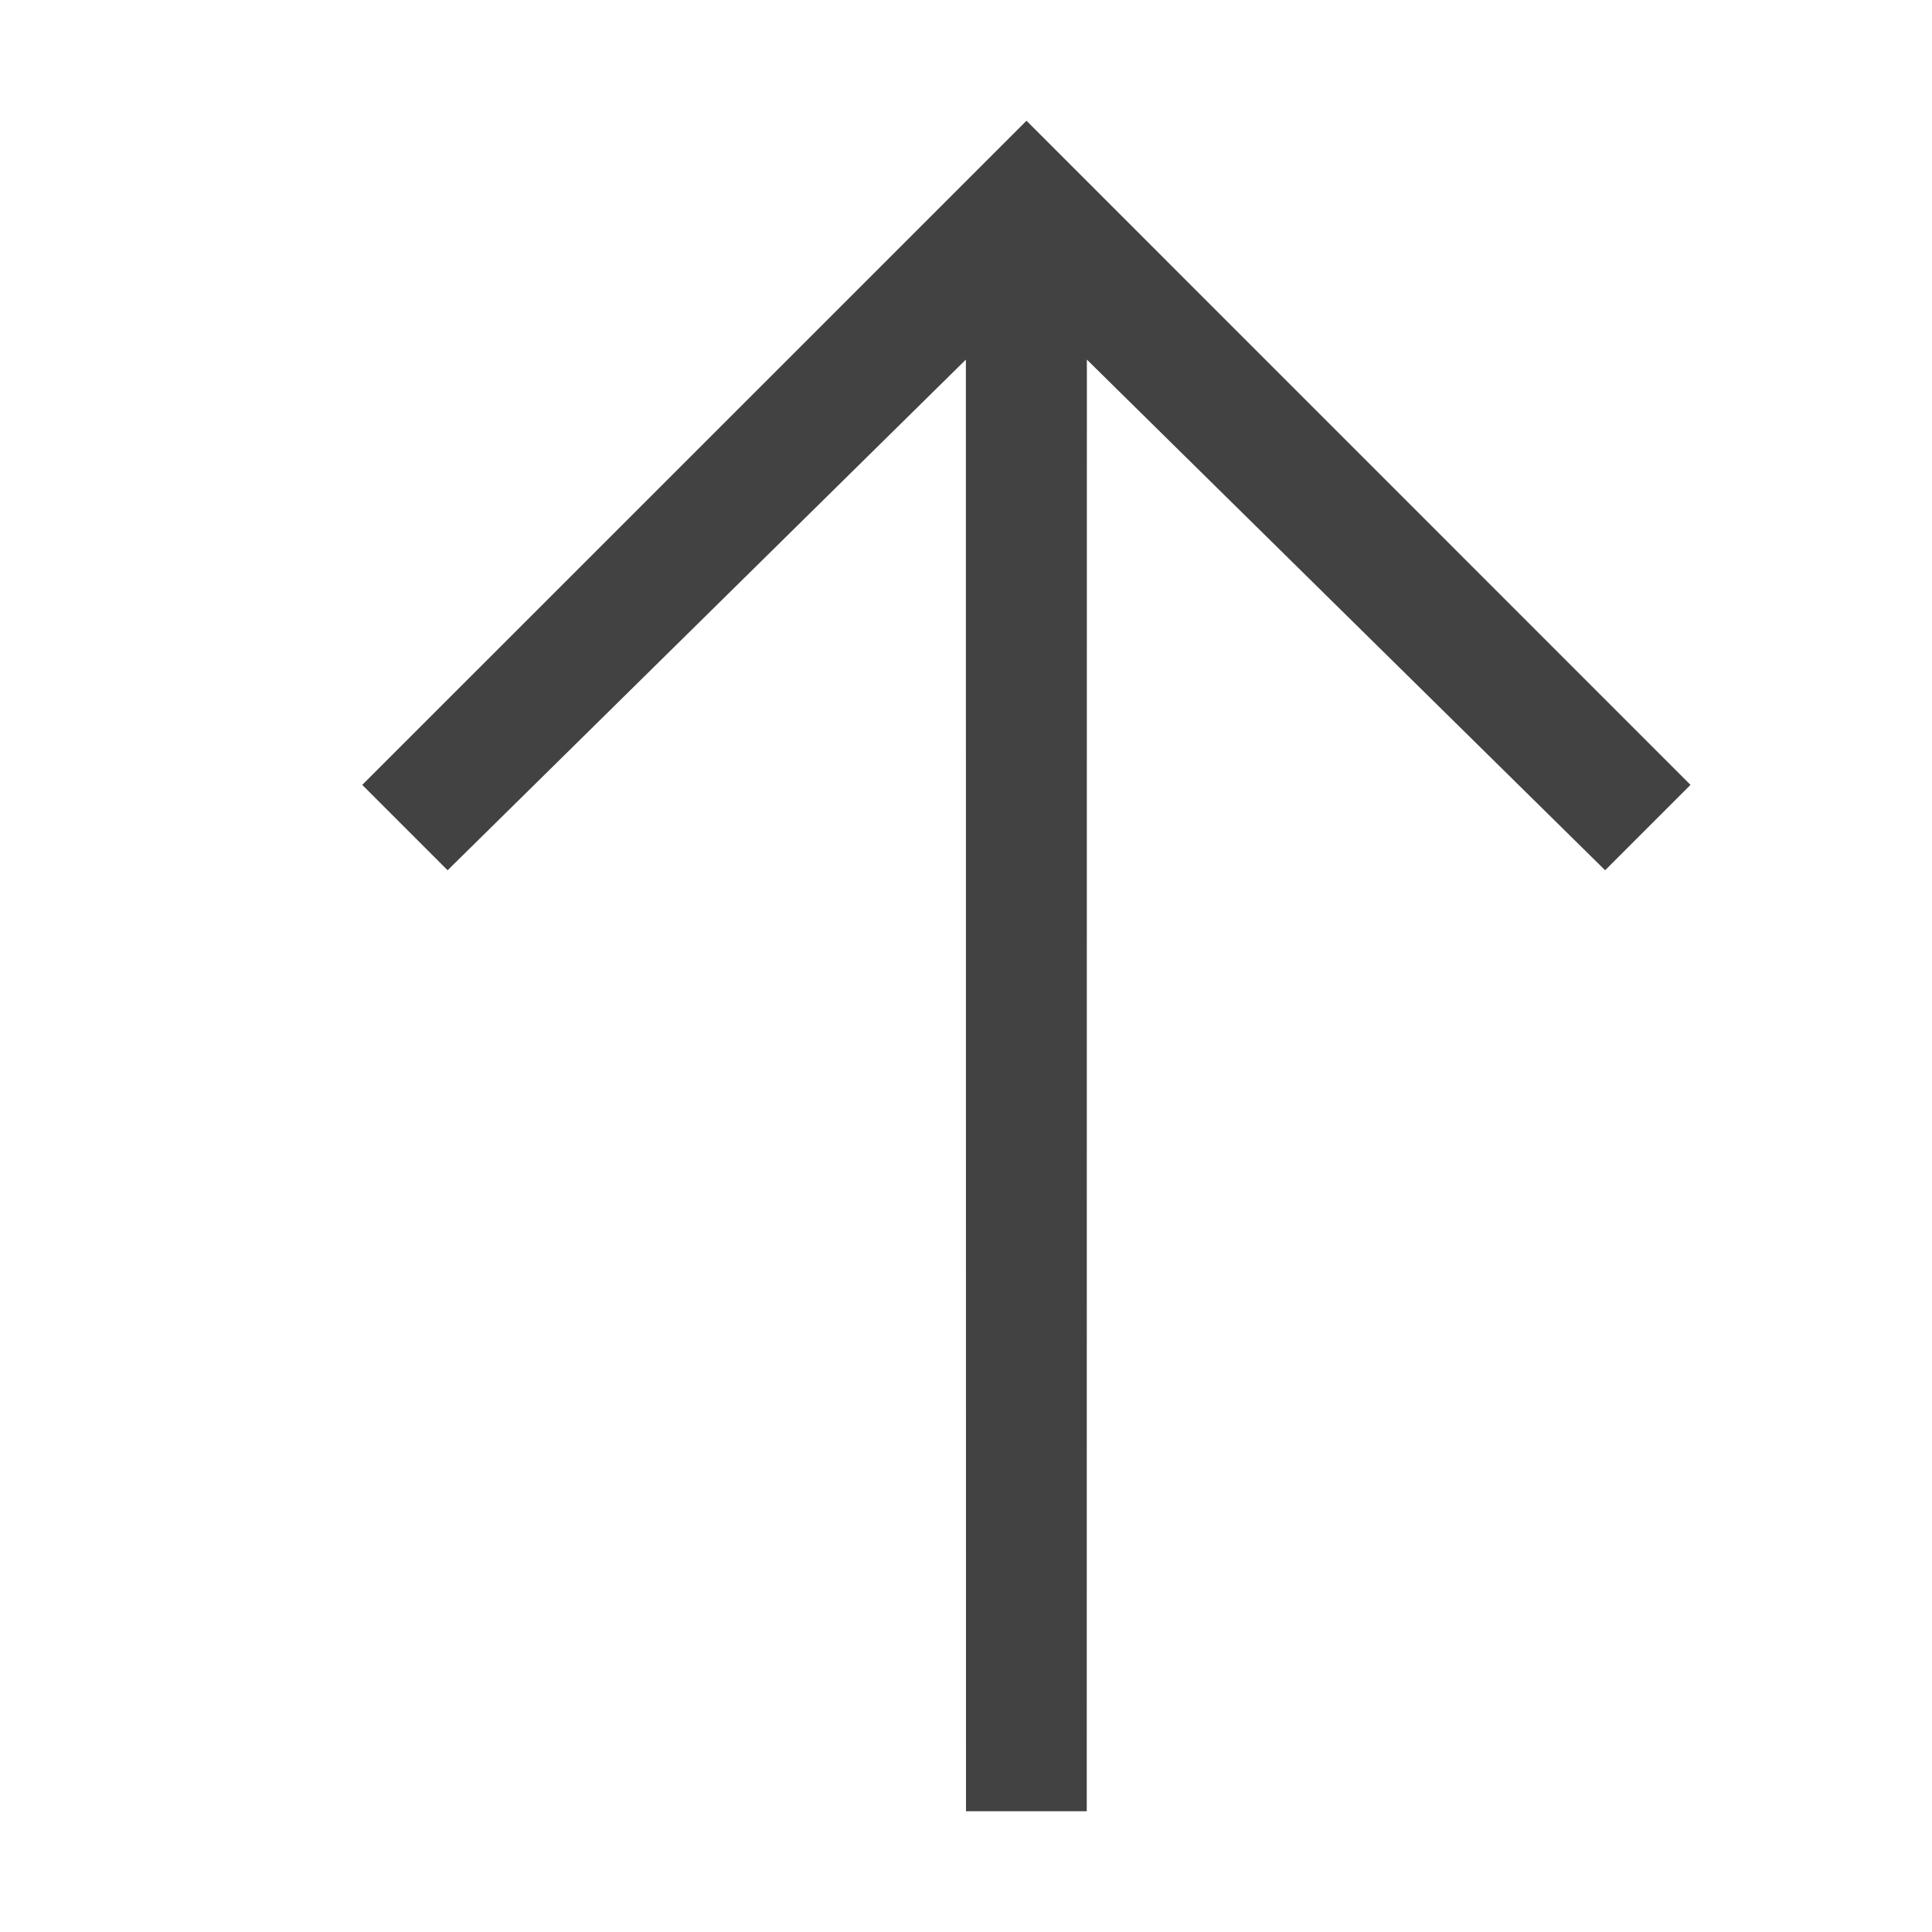
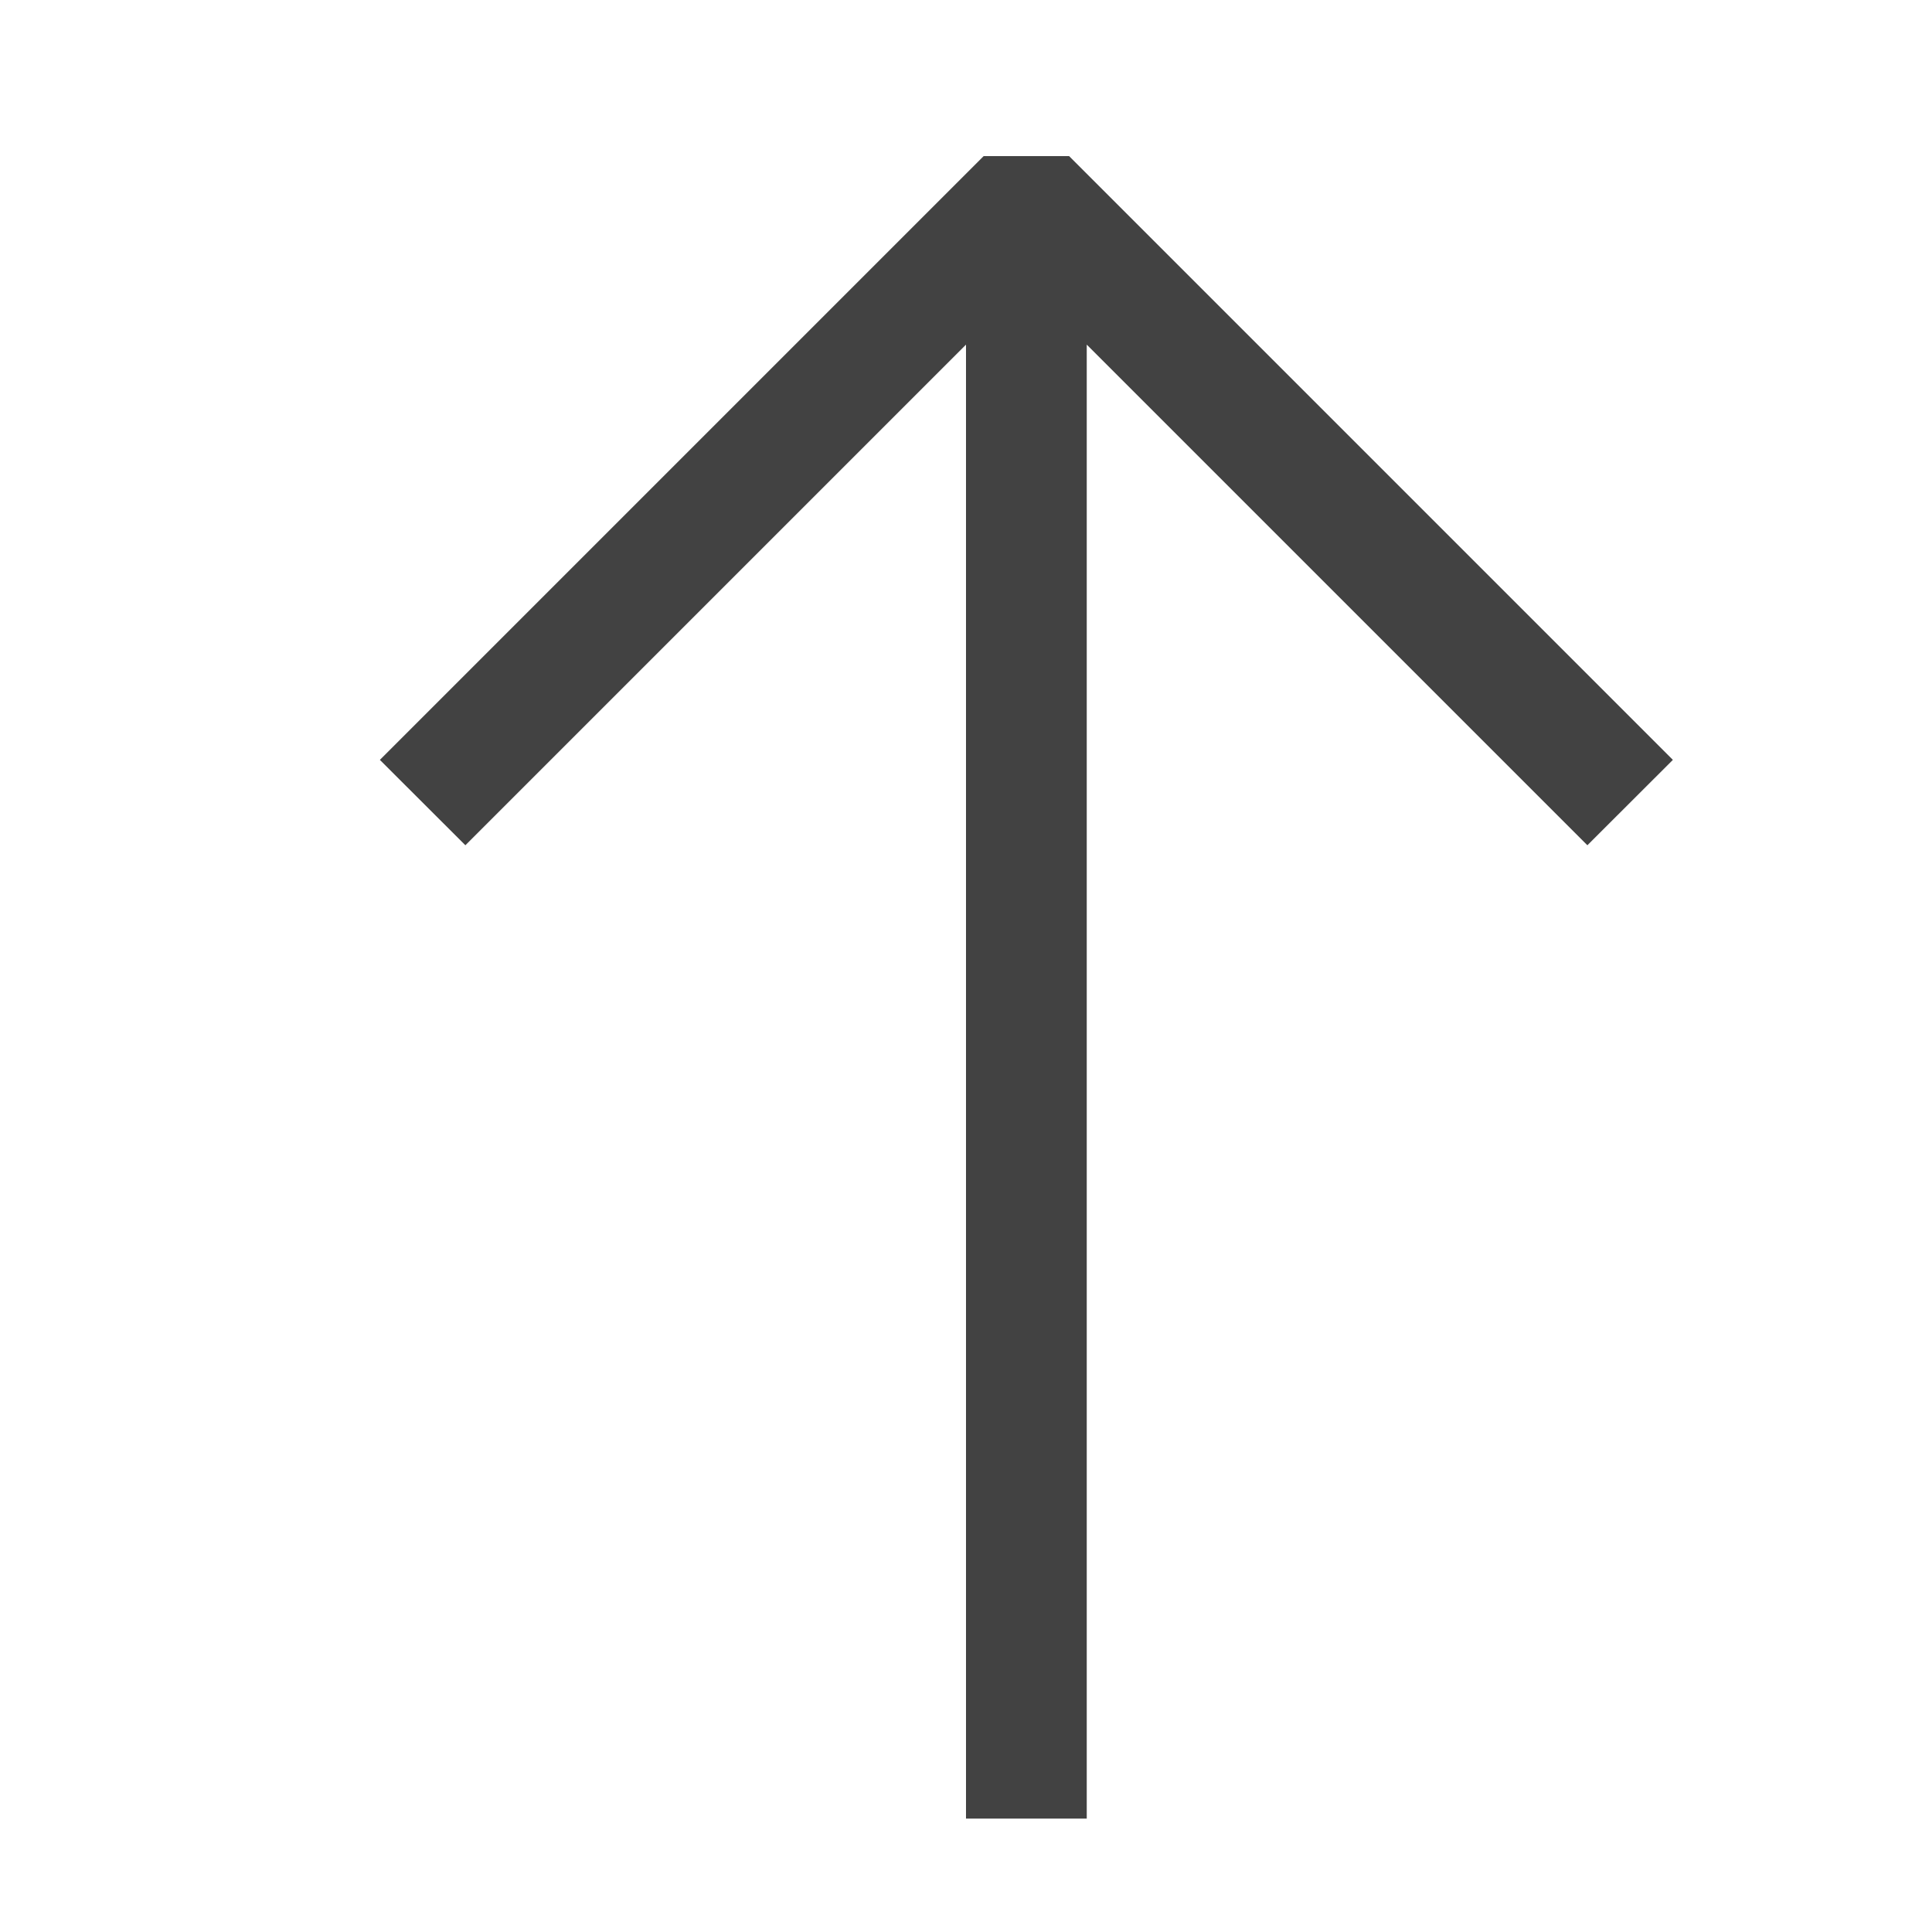
<svg xmlns="http://www.w3.org/2000/svg" width="16" height="16" viewBox="0 0 16 16" fill="none">
-   <path d="M14 6.5L13.293 7.207L9.001 2.978L9 15L8 15L7.999 2.978L3.707 7.207L3 6.5L8.501 1L14 6.5Z" fill="#424242" />
+   <path fill-rule="evenodd" clip-rule="evenodd" d="M13.854 6.293L8.854 1.293H8.146L3.146 6.293L3.854 7L8 2.854V15.061H9V2.854L13.146 7L13.854 6.293Z" fill="#424242" />
</svg>
